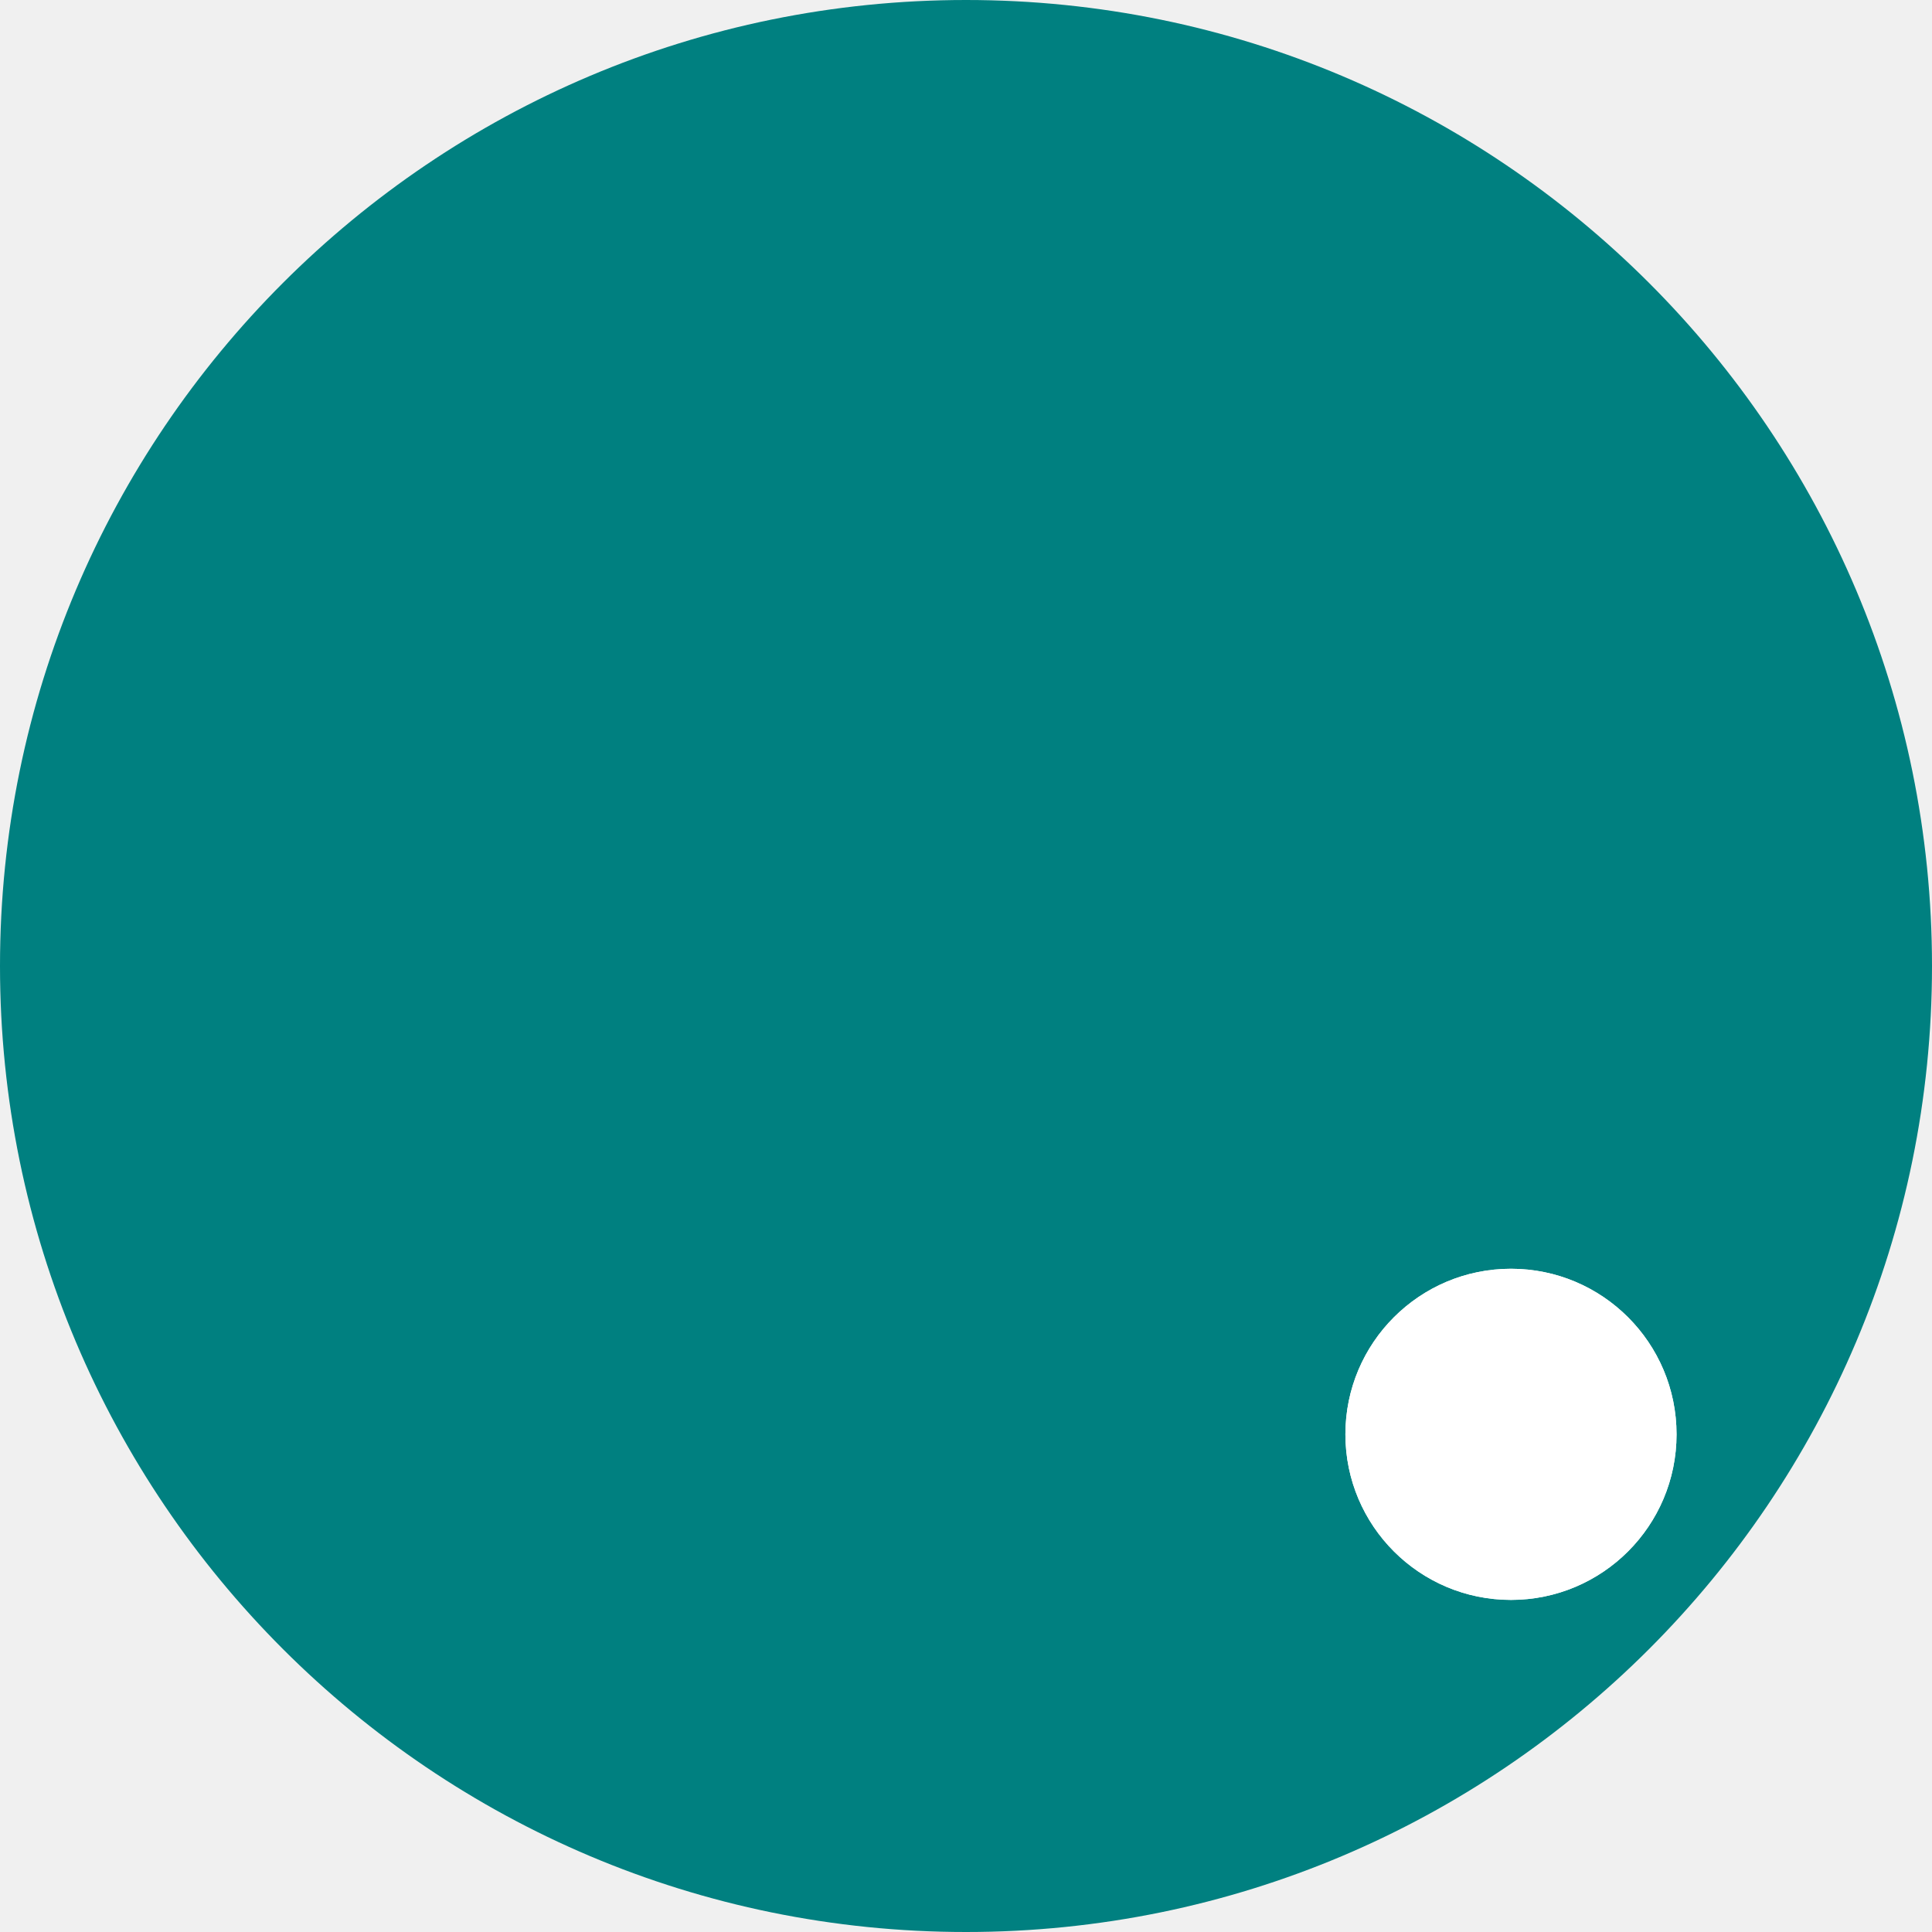
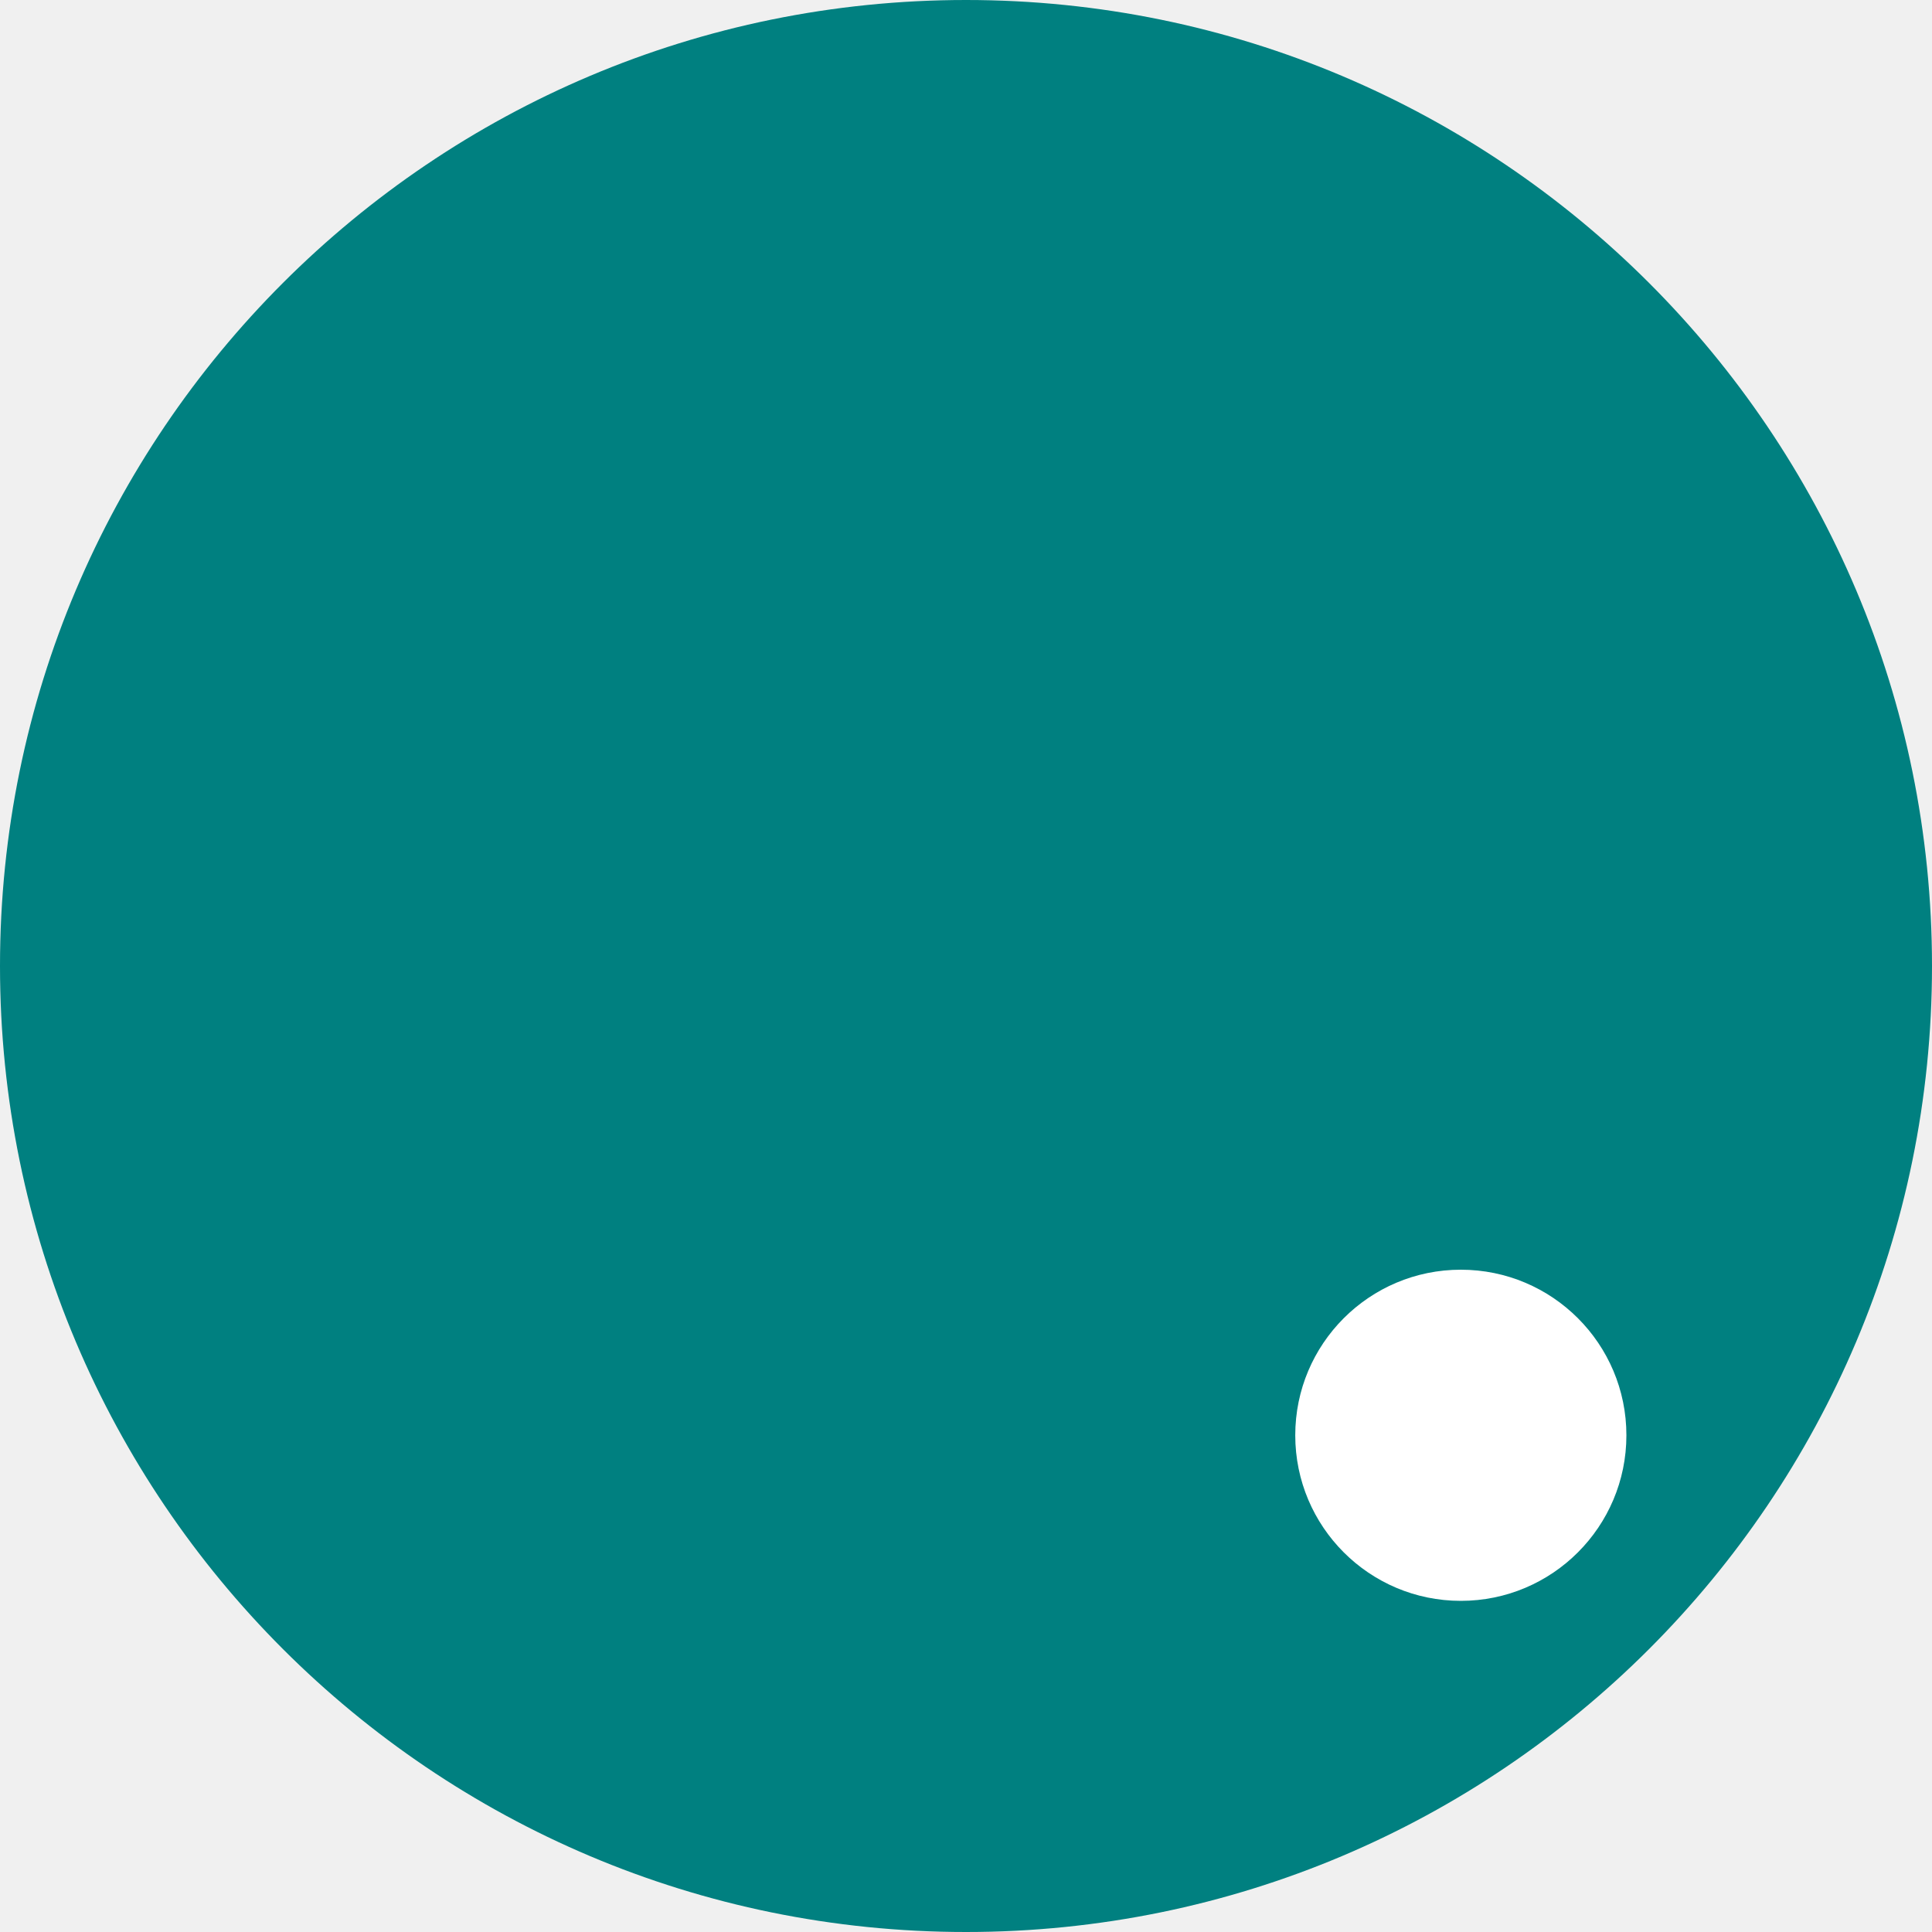
<svg xmlns="http://www.w3.org/2000/svg" width="2042" height="2042" viewBox="0 0 2042 2042" fill="none">
  <circle cx="1021" cy="1021" r="1021" fill="#008080" />
-   <rect x="1422" y="1341" width="350" height="350" rx="175" fill="white" />
-   <rect x="1422" y="1341" width="350" height="350" rx="175" fill="white" />
+   <rect x="1369" y="1342" width="350" height="350" rx="175" fill="white" />
</svg>
